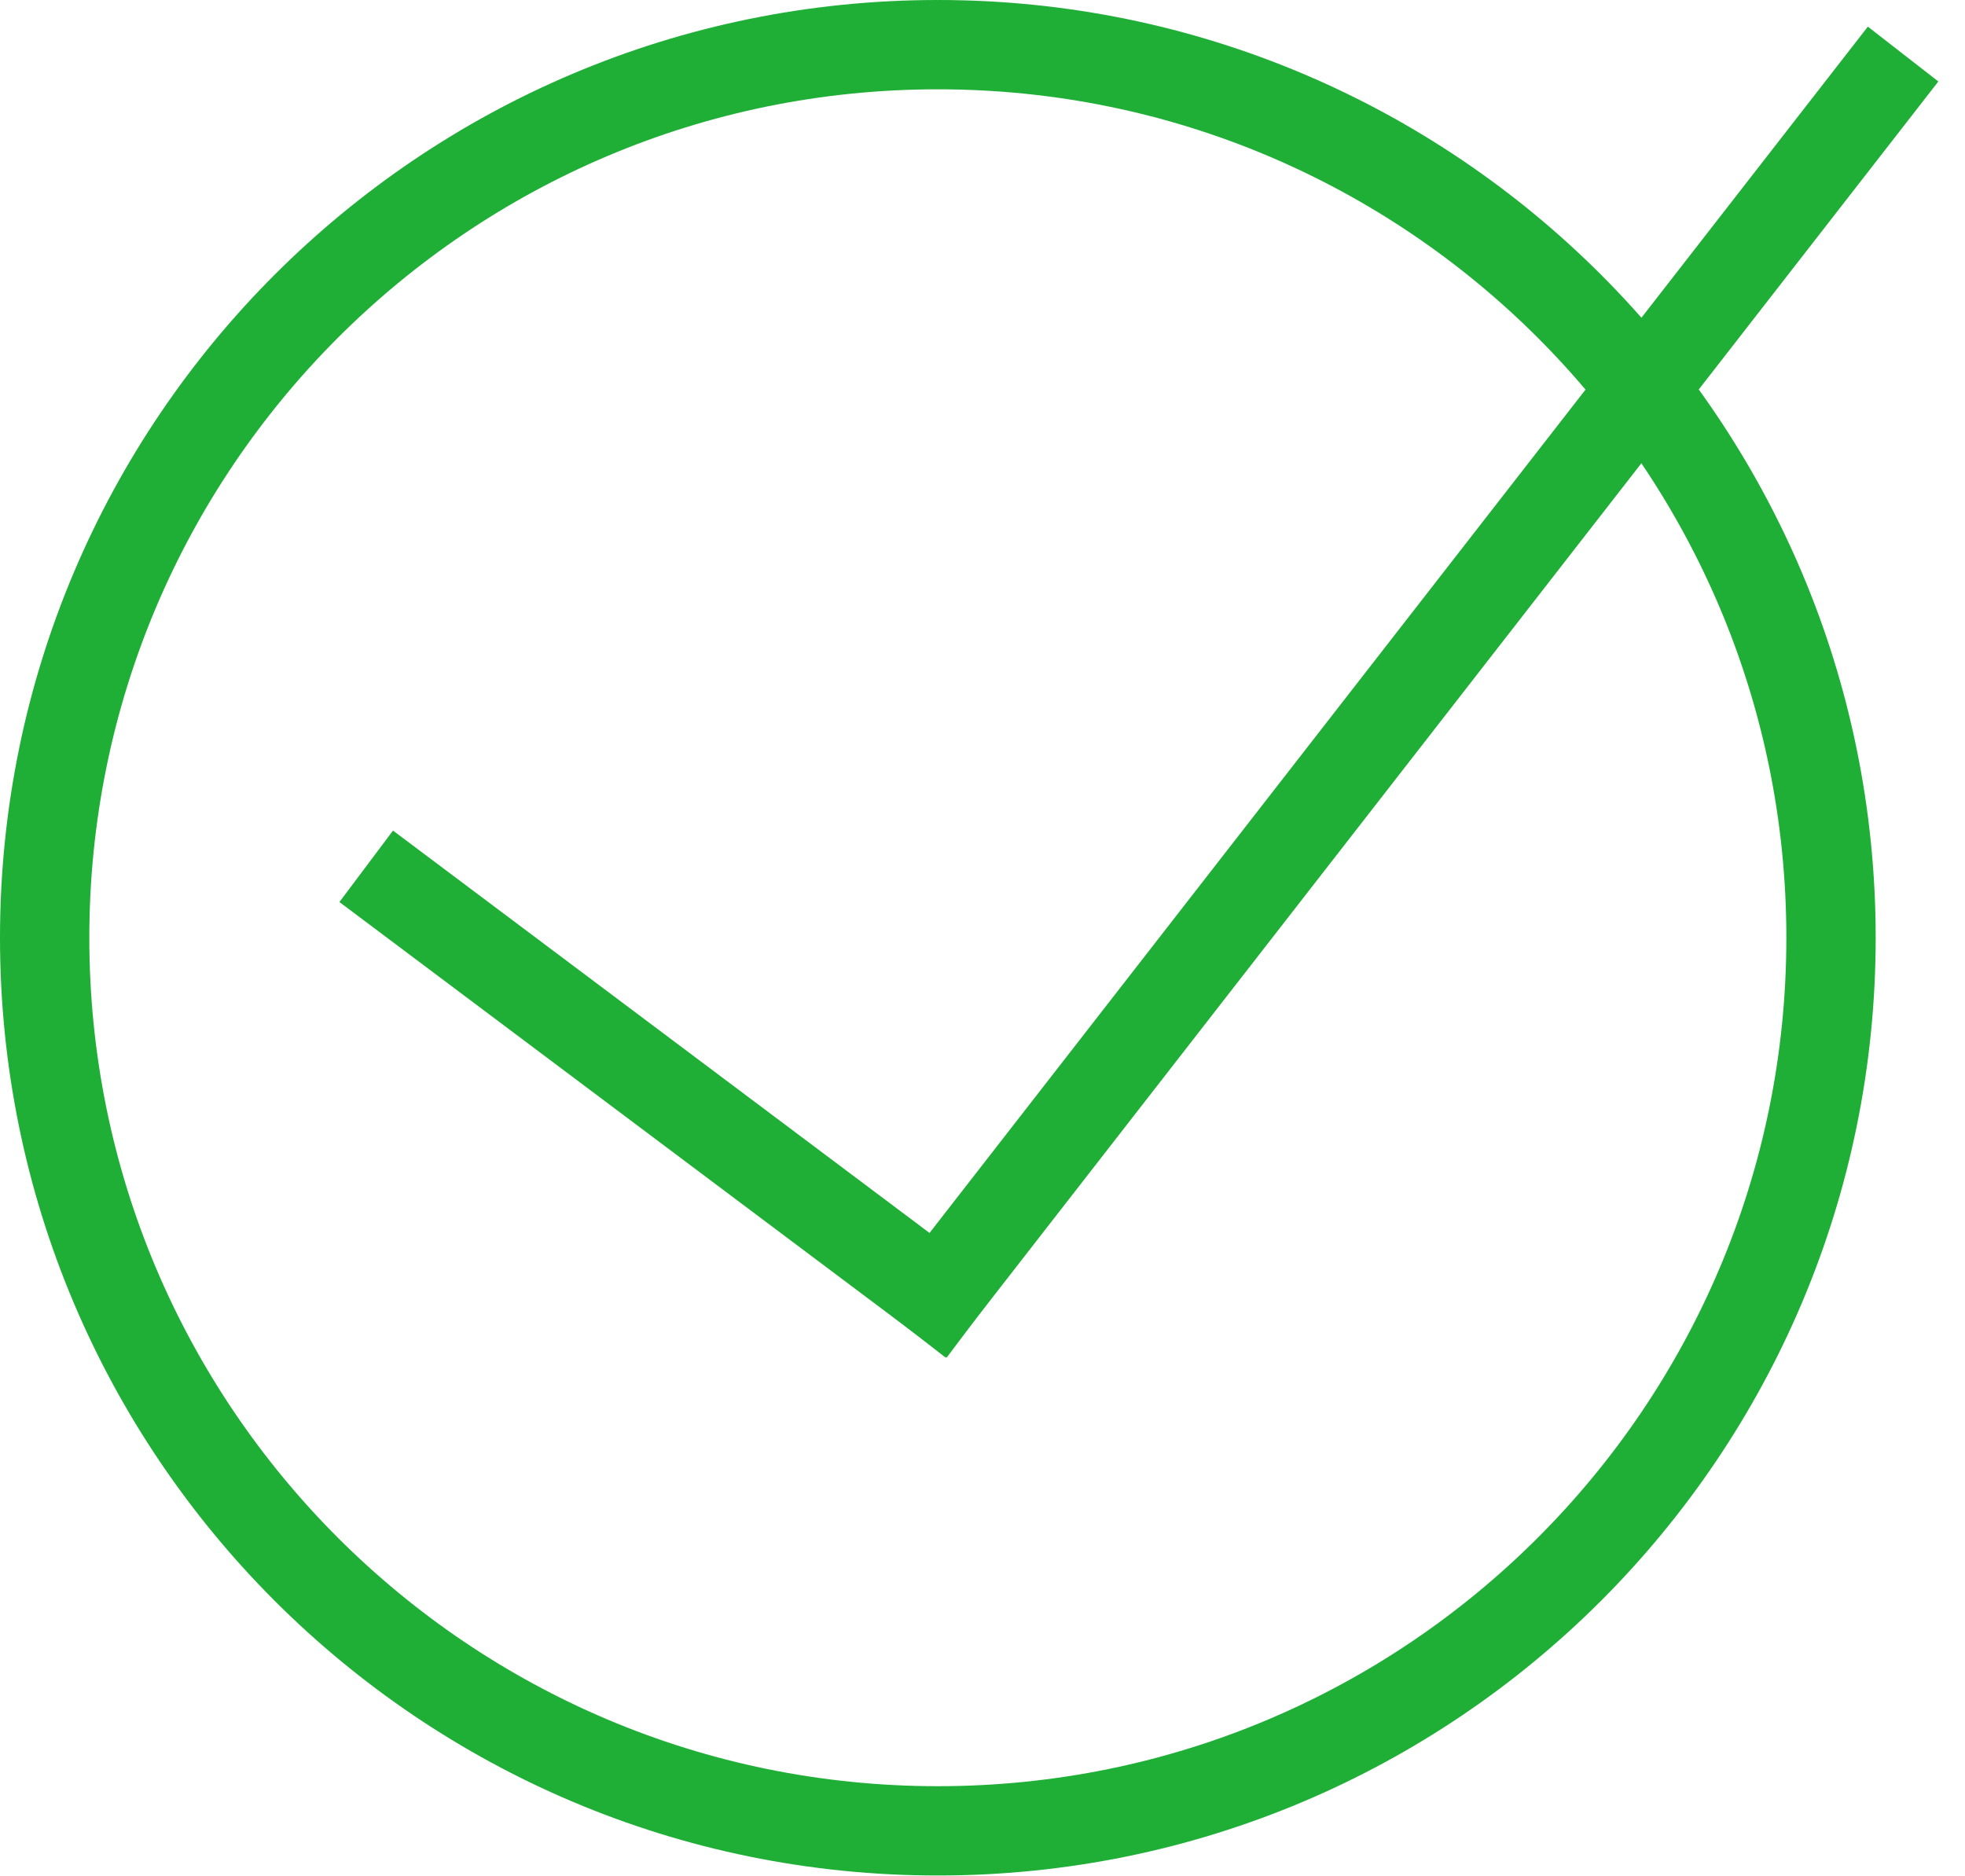
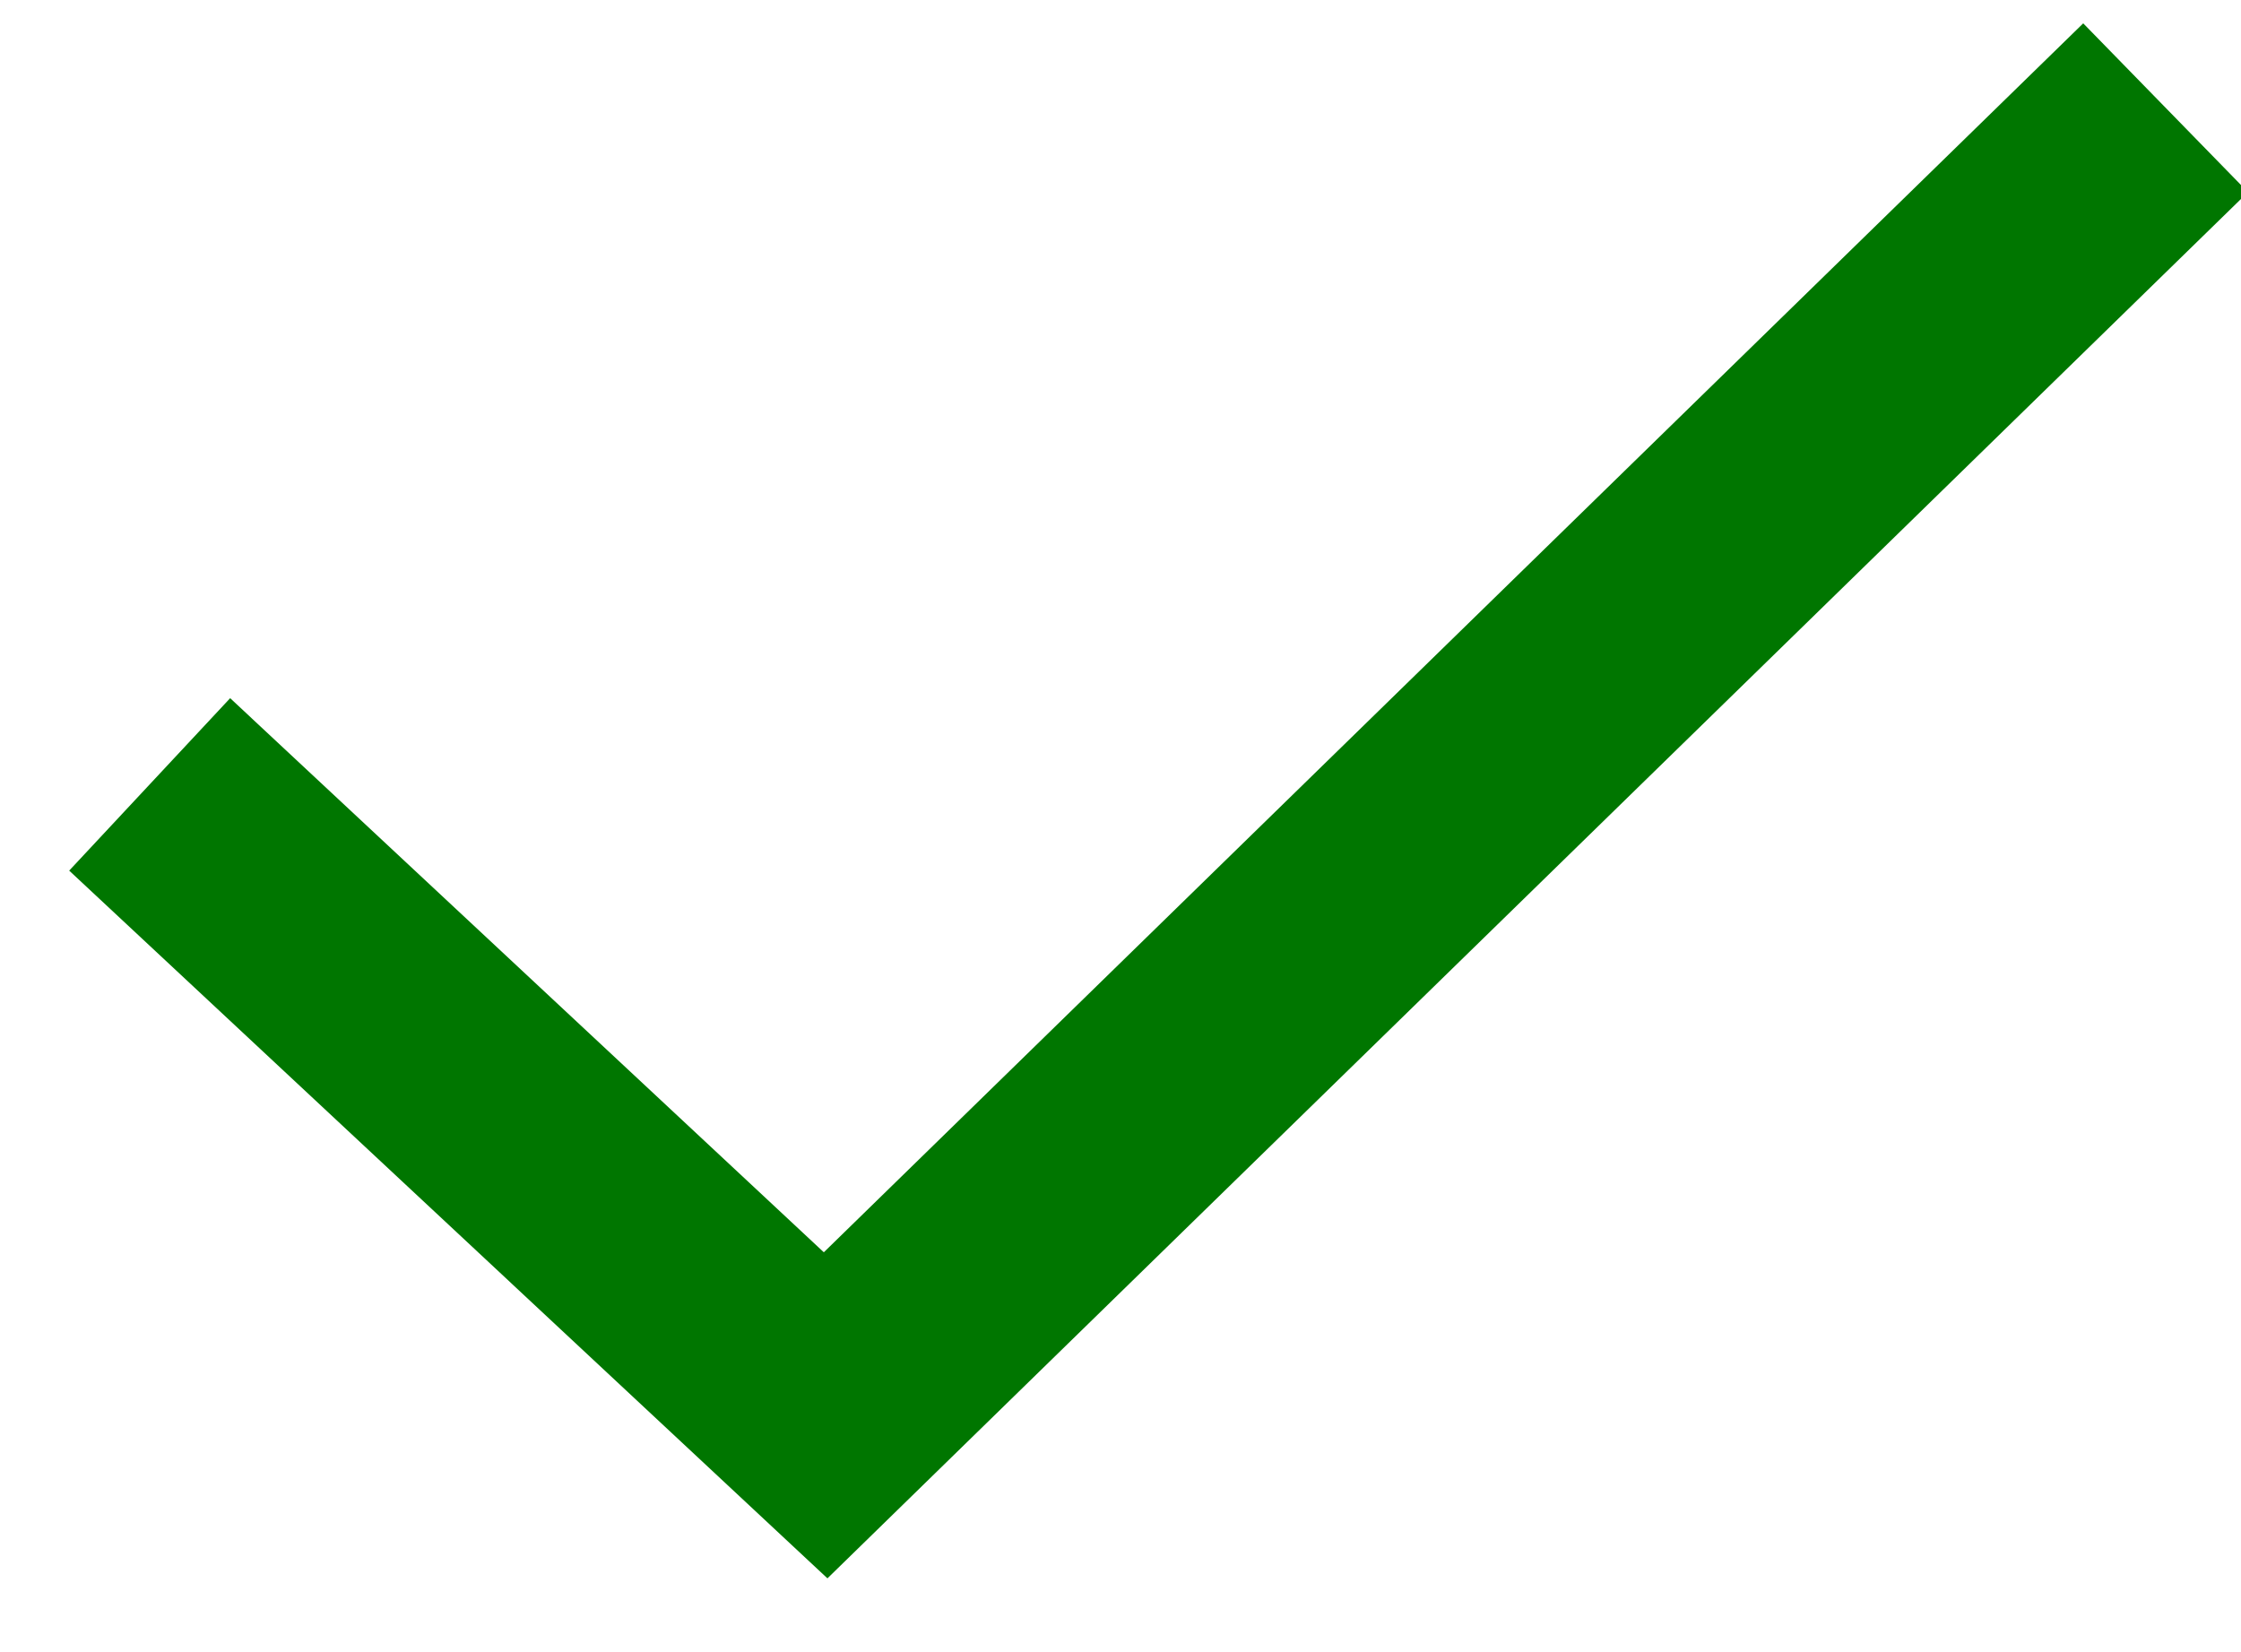
- <svg xmlns="http://www.w3.org/2000/svg" width="44px" height="42px" viewBox="0 0 44 42" version="1.1">
-   <g id="Page-1" stroke="none" stroke-width="1" fill="none" fill-rule="evenodd">
-     <circle id="Oval" stroke="#1FAF37" stroke-width="2" cx="21" cy="21" r="20" />
-     <g id="Group" transform="translate(9, 2)" stroke="#1FAF37" stroke-linecap="square" stroke-width="2">
-       <path d="M0,18 L12,27" id="Line" />
-       <path d="M12,27 L33,0" id="Line-2" />
-     </g>
+ <svg xmlns="http://www.w3.org/2000/svg" width="19px" height="14px" viewBox="0 0 19 14" version="1.1">
+   <g stroke="none" stroke-width="1" fill="none" fill-rule="evenodd" stroke-linecap="square">
+     <polyline id="Line" stroke="#007600" stroke-width="2" points="2 7.333 7 12 17.645 1.612" />
  </g>
</svg>
